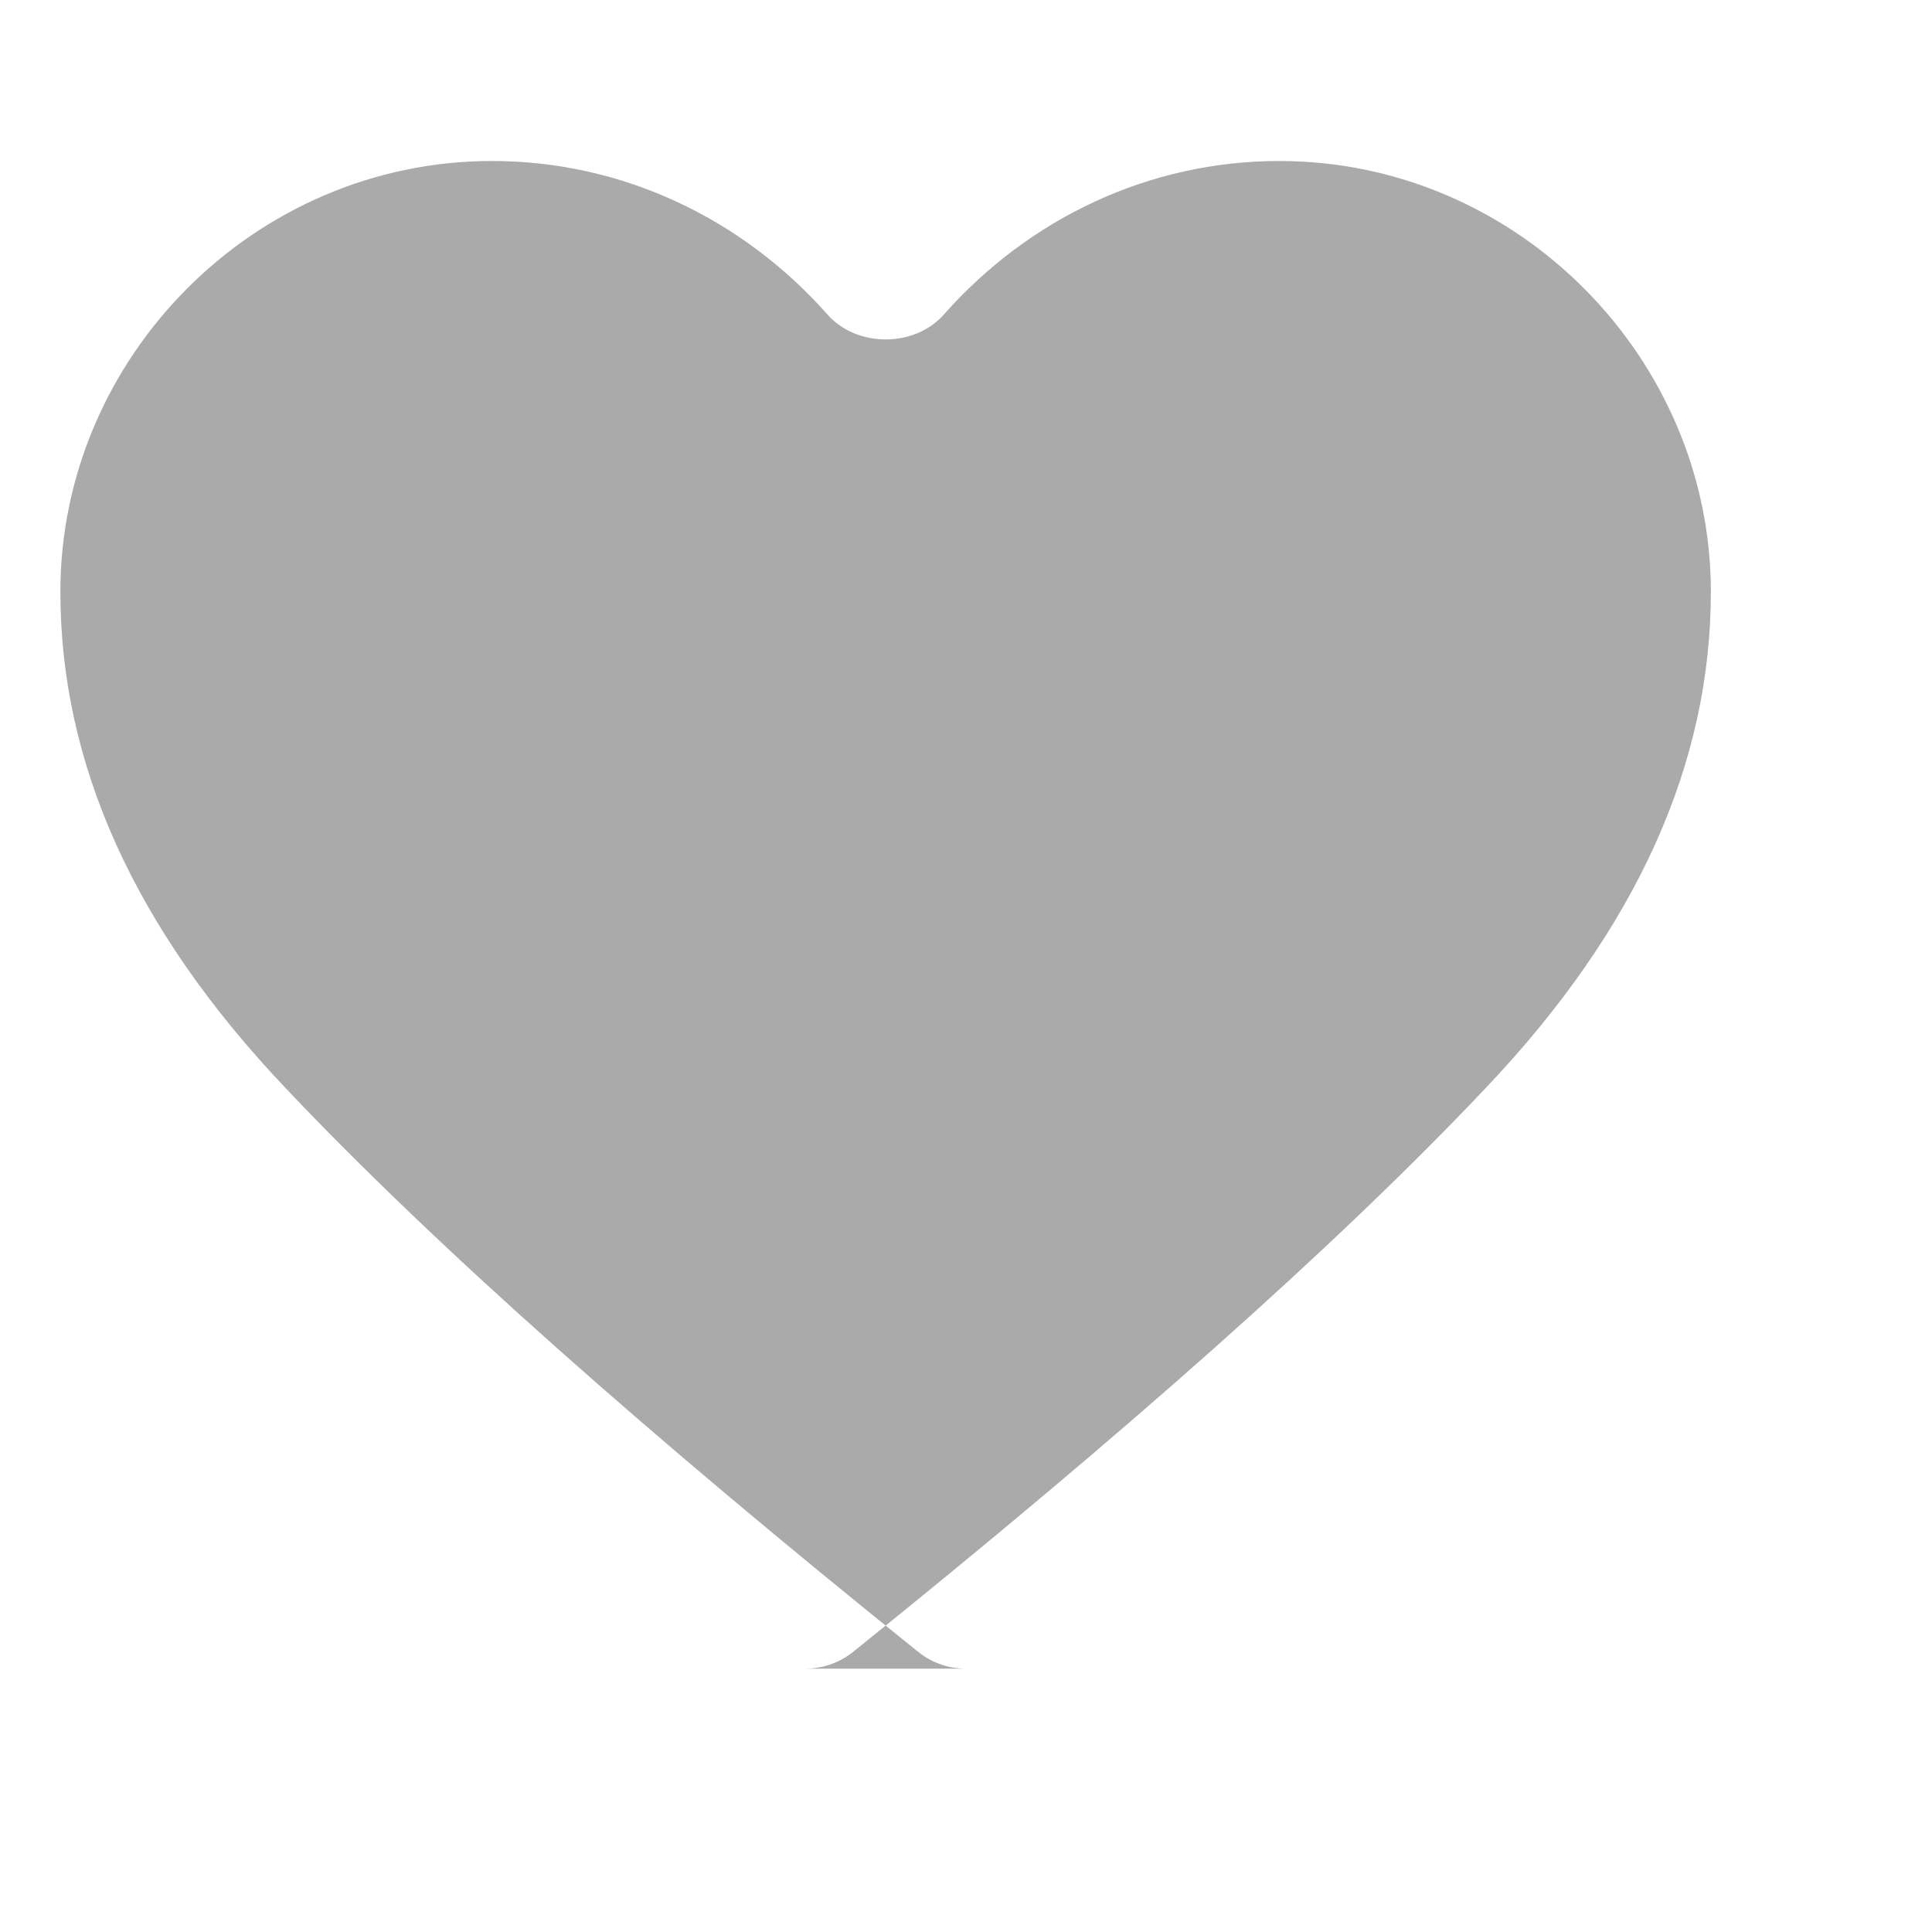
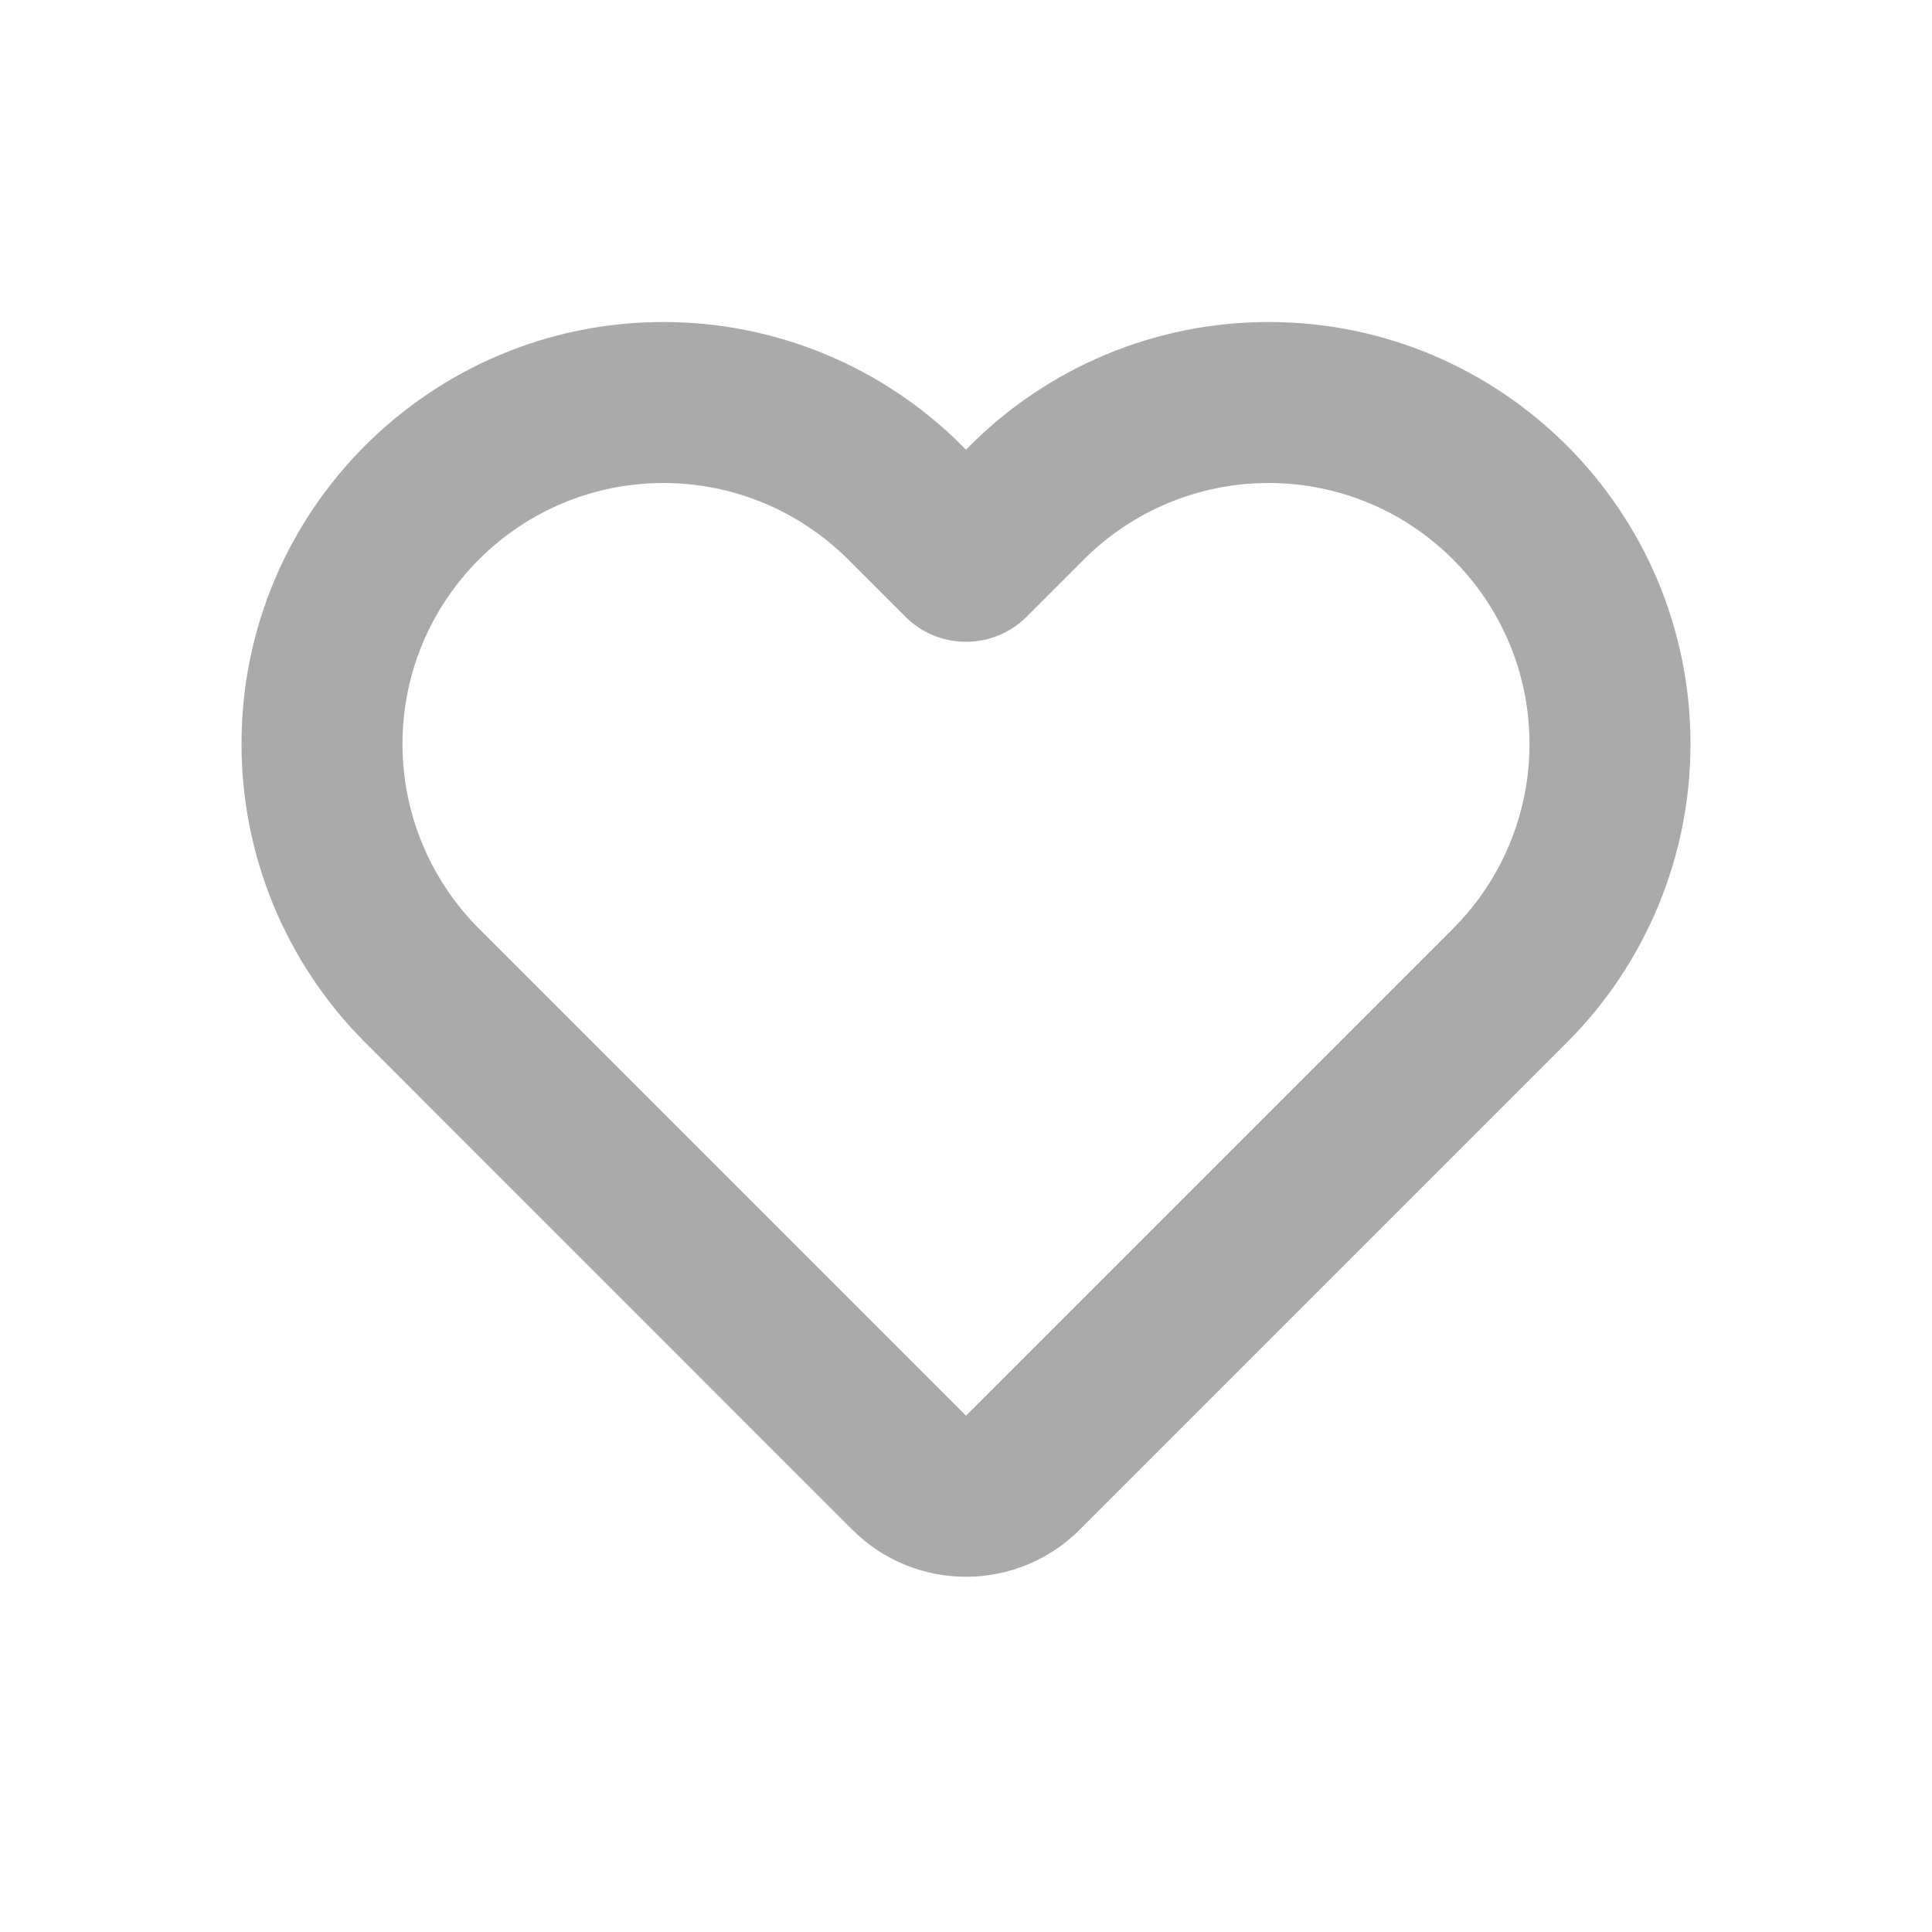
<svg xmlns="http://www.w3.org/2000/svg" width="24" height="24" viewBox="0 0 24 24" fill="none">
-   <path fill-rule="evenodd" clip-rule="evenodd" d="M12.001 20.729C11.791 20.729 11.582 20.659 11.411 20.524C8.052 17.824 5.4 15.475 3.553 13.522C1.655 11.525 0.75 9.471 0.75 7.35C0.75 4.451 3.151 2 6.112 2C7.732 2 9.22 2.715 10.273 3.9C10.637 4.322 11.367 4.322 11.731 3.9C12.783 2.715 14.271 2 15.891 2C18.852 2 21.253 4.451 21.253 7.35C21.253 9.471 20.348 11.525 18.45 13.522C16.604 15.475 13.951 17.824 10.593 20.524C10.422 20.659 10.213 20.729 10.003 20.729H12.001Z" fill="#AAAAAA" />
+   <path fill-rule="evenodd" clip-rule="evenodd" d="M5 9.243C5 7.452 6.452 6 8.243 6C9.103 6 9.927 6.342 10.536 6.95L11.246 7.66C11.662 8.077 12.338 8.077 12.754 7.66L13.464 6.95C14.073 6.342 14.897 6 15.757 6C17.548 6 19 7.452 19 9.243C19 10.103 18.658 10.927 18.05 11.536L12 17.586L5.95 11.536C5.342 10.927 5 10.103 5 9.243ZM8.243 4C5.347 4 3 6.347 3 9.243C3 10.633 3.552 11.967 4.536 12.95L10.588 19.003C11.368 19.782 12.632 19.782 13.412 19.003L19.465 12.95C20.448 11.967 21 10.633 21 9.243C21 6.347 18.653 4 15.757 4C14.367 4 13.033 4.552 12.05 5.536L12 5.586L11.95 5.536C10.967 4.552 9.633 4 8.243 4Z" fill="#AAAAAA" />
</svg>
